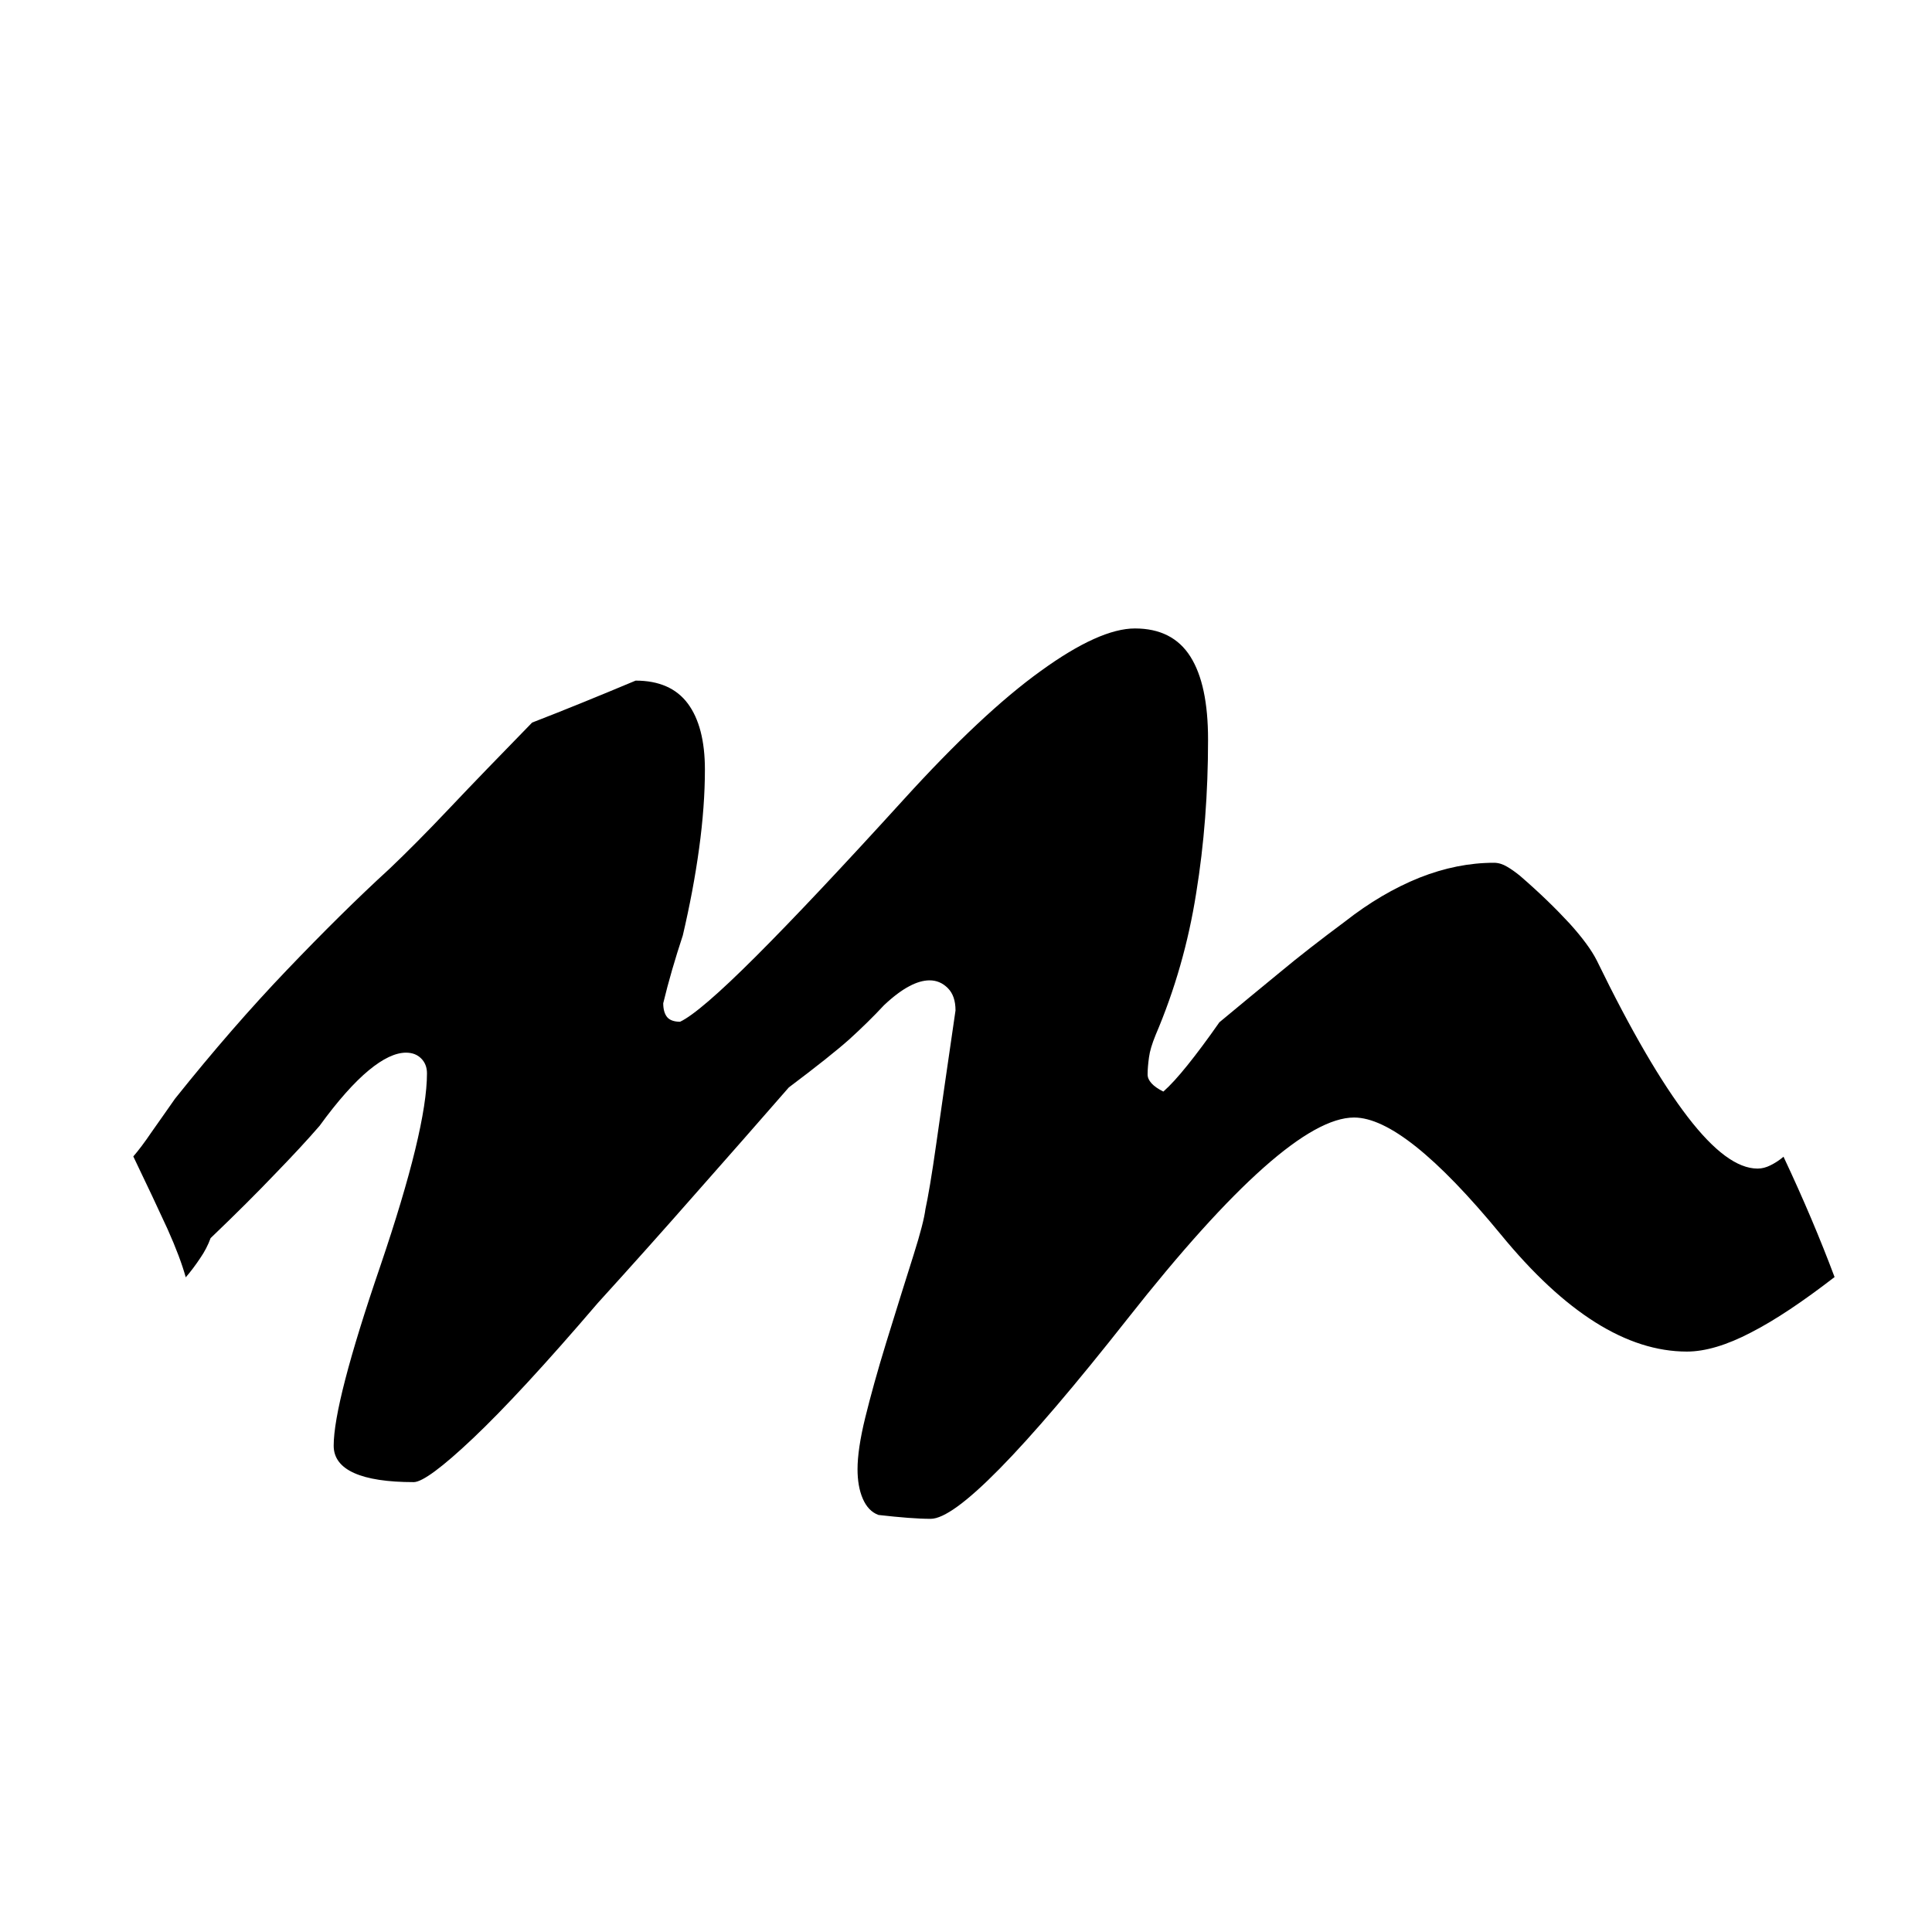
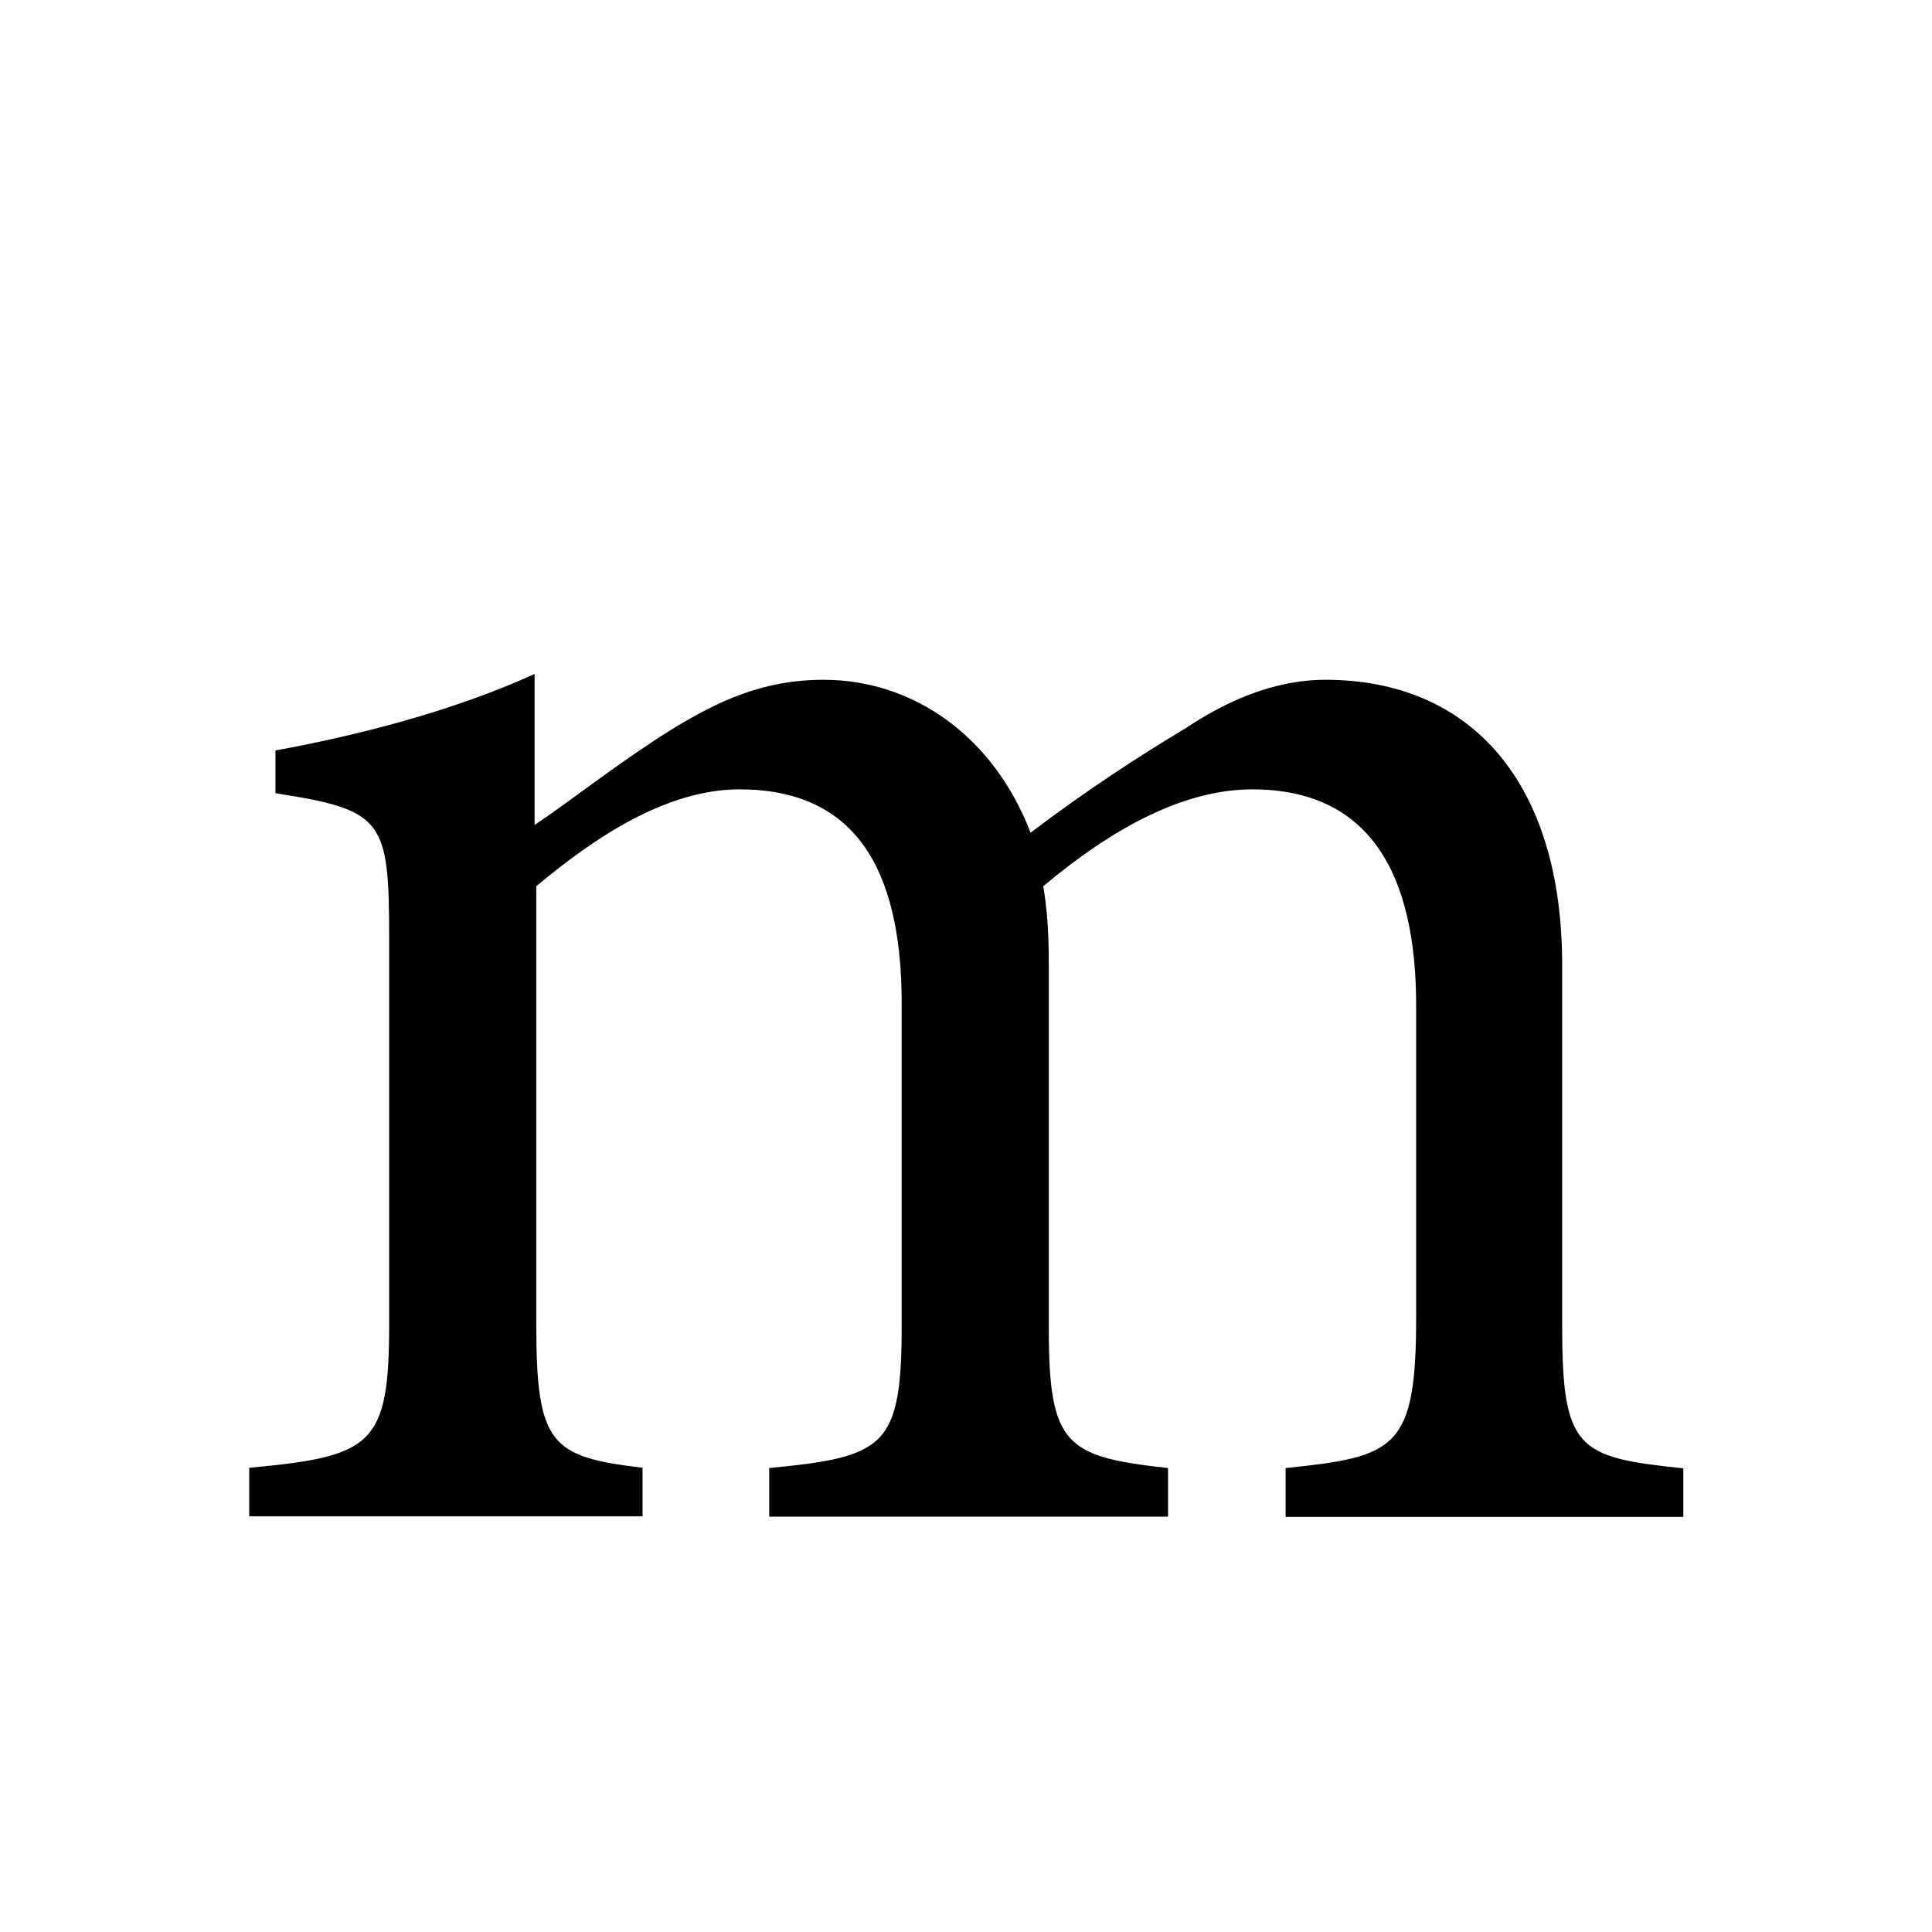
<svg xmlns="http://www.w3.org/2000/svg" version="1.1" id="Layer_1" x="0px" y="0px" viewBox="0 0 700 700" style="enable-background:new 0 0 700 700;" xml:space="preserve">
-   <g>
-     <path d="M48.3,419c1.9-2.2,4.1-5.1,6.6-8.8c2.5-3.6,5.4-7.6,8.5-12.1c13.9-17.4,27.4-32.9,40.5-46.6s25.5-26,37.2-36.7   c6-5.7,13.3-13,21.8-22c8.5-9,18.5-19.3,29.9-31c11.4-4.4,23.9-9.5,37.5-15.2c8.5,0,14.8,2.8,18.9,8.3c4.1,5.5,6.2,13.5,6.2,23.9   c0,8.8-0.7,18.4-2.1,28.6c-1.4,10.3-3.4,20.8-5.9,31.5c-2.8,8.5-5.2,16.7-7.1,24.6c0,2.2,0.5,3.9,1.4,5c0.9,1.1,2.5,1.7,4.7,1.7   c4.7-2.2,13.9-10.1,27.5-23.7c13.6-13.6,31.4-32.5,53.5-56.8c18.9-20.8,35.5-36.4,49.7-46.6c14.2-10.3,25.6-15.4,34.1-15.4   c9.1,0,15.8,3.4,20.1,10.2c4.3,6.8,6.4,16.8,6.4,30.1c0,19.3-1.4,37.8-4.3,55.6c-2.8,17.8-7.7,35-14.7,51.4   c-1.3,3.2-2.1,5.8-2.4,8.1c-0.3,2.2-0.5,4.3-0.5,6.2c0,2.2,1.9,4.3,5.7,6.2c2.5-2.2,5.4-5.4,8.7-9.5c3.3-4.1,7.2-9.3,11.6-15.6   c7.2-6,14.5-12,21.8-18c7.2-6,15.1-12.1,23.7-18.5c8.8-6.9,17.8-12.2,27-15.9c9.1-3.6,18.1-5.4,27-5.4c1.6,0,3.2,0.5,4.7,1.4   c1.6,0.9,3.2,2.1,4.7,3.3c7.3,6.3,13.2,12.1,18,17.3c4.7,5.2,8,9.7,9.9,13.5c12.3,25.3,23.3,44.1,32.9,56.6   c9.6,12.5,18,18.7,25.3,18.7c1.6,0,3.1-0.4,4.7-1.2c1.6-0.8,3.2-1.8,4.7-3.1c7.3,15.5,13.4,30,18.5,43.6   c-11.4,8.8-21.5,15.6-30.3,20.1c-8.8,4.6-16.6,6.9-23.2,6.9c-21.8,0-44.2-14.1-67.4-42.4c-23.2-28.2-40.9-42.4-53.2-42.4   c-16.4,0-43.7,24.2-81.9,72.7c-38.2,48.5-62,72.7-71.5,72.7c-4.7,0-11-0.5-18.9-1.4c-2.5-0.9-4.4-2.9-5.7-5.9   c-1.3-3-1.9-6.6-1.9-10.7c0-4.7,0.9-11,2.8-18.7c1.9-7.7,4.4-16.8,7.6-27.2c4.1-13.3,7.4-23.8,9.9-31.7c2.5-7.9,3.9-13.4,4.3-16.6   c0.9-4.1,2.3-12.1,4-24.2c1.7-12,4-27.9,6.9-47.8c0-3.5-0.9-6.2-2.8-8.1s-4.1-2.8-6.6-2.8c-2.2,0-4.7,0.7-7.3,2.1   c-2.7,1.4-5.8,3.7-9.2,6.9c-3.8,4.1-8,8.2-12.5,12.3c-4.6,4.1-11.9,9.9-22,17.5c-11,12.6-22.3,25.5-33.9,38.6   c-11.5,13.1-23.3,26.3-35.3,39.5c-18.9,22.1-34,38.4-45.2,49c-11.2,10.6-18.4,15.9-21.5,15.9c-9.5,0-16.7-1.1-21.6-3.3   c-4.9-2.2-7.4-5.5-7.4-9.9c0-10.4,5.6-32.1,16.9-65.1c11.2-33,16.9-56.3,16.9-69.8c0-2.2-0.7-4-2.1-5.4c-1.4-1.4-3.2-2.1-5.5-2.1   c-3.8,0-8.3,2.1-13.5,6.4c-5.2,4.3-11.2,11-17.8,20.1c-4.4,5.1-9.8,10.9-16.2,17.5c-6.3,6.6-14.1,14.4-23.3,23.2   c-0.9,2.5-2.2,5-3.8,7.3c-1.6,2.4-3.3,4.7-5.2,6.9c-1.3-4.7-3.5-10.6-6.6-17.5C57.4,438.1,53.3,429.4,48.3,419z" />
-   </g>
+   <path d="M465.8,549.5v-17.6c39.9-4.1,47.3-6.8,47.3-54.7V364.4c0-48-16.9-78.4-59.4-78.4c-24.3,0-50,13.5-75.7,35.1  c1.3,8.1,2,15.5,2,28.4v131.7c0,42.6,6.1,46.6,43.2,50.7v17.6H278.7v-17.6c41.9-4.1,48-7.4,48-52V363.7c0-50-17.6-77.7-58.8-77.7  c-27,0-53.4,18.2-73.6,35.1v158.7c0,43.9,5.4,48,38.5,52v17.6H90.3v-17.6c44.6-4.1,50.7-8.1,50.7-52V340.1c0-43.2-2-46.6-41.2-52.7  v-15.5c29.7-5.4,64.2-14.2,93.9-27.7v54.7c14.2-9.5,29-21.6,49.3-34.4c17.6-10.8,33.8-18.2,55.4-18.2c32.4,0,61.5,20.3,75,55.4  c19.6-14.9,39.2-27.7,56.1-37.8c14.2-9.5,31.7-17.6,50.7-17.6c52.7,0,85.8,37.1,85.8,103.3v130.4c0,45.3,5.4,48,43.9,52v17.6H465.8z  " />
</svg>
